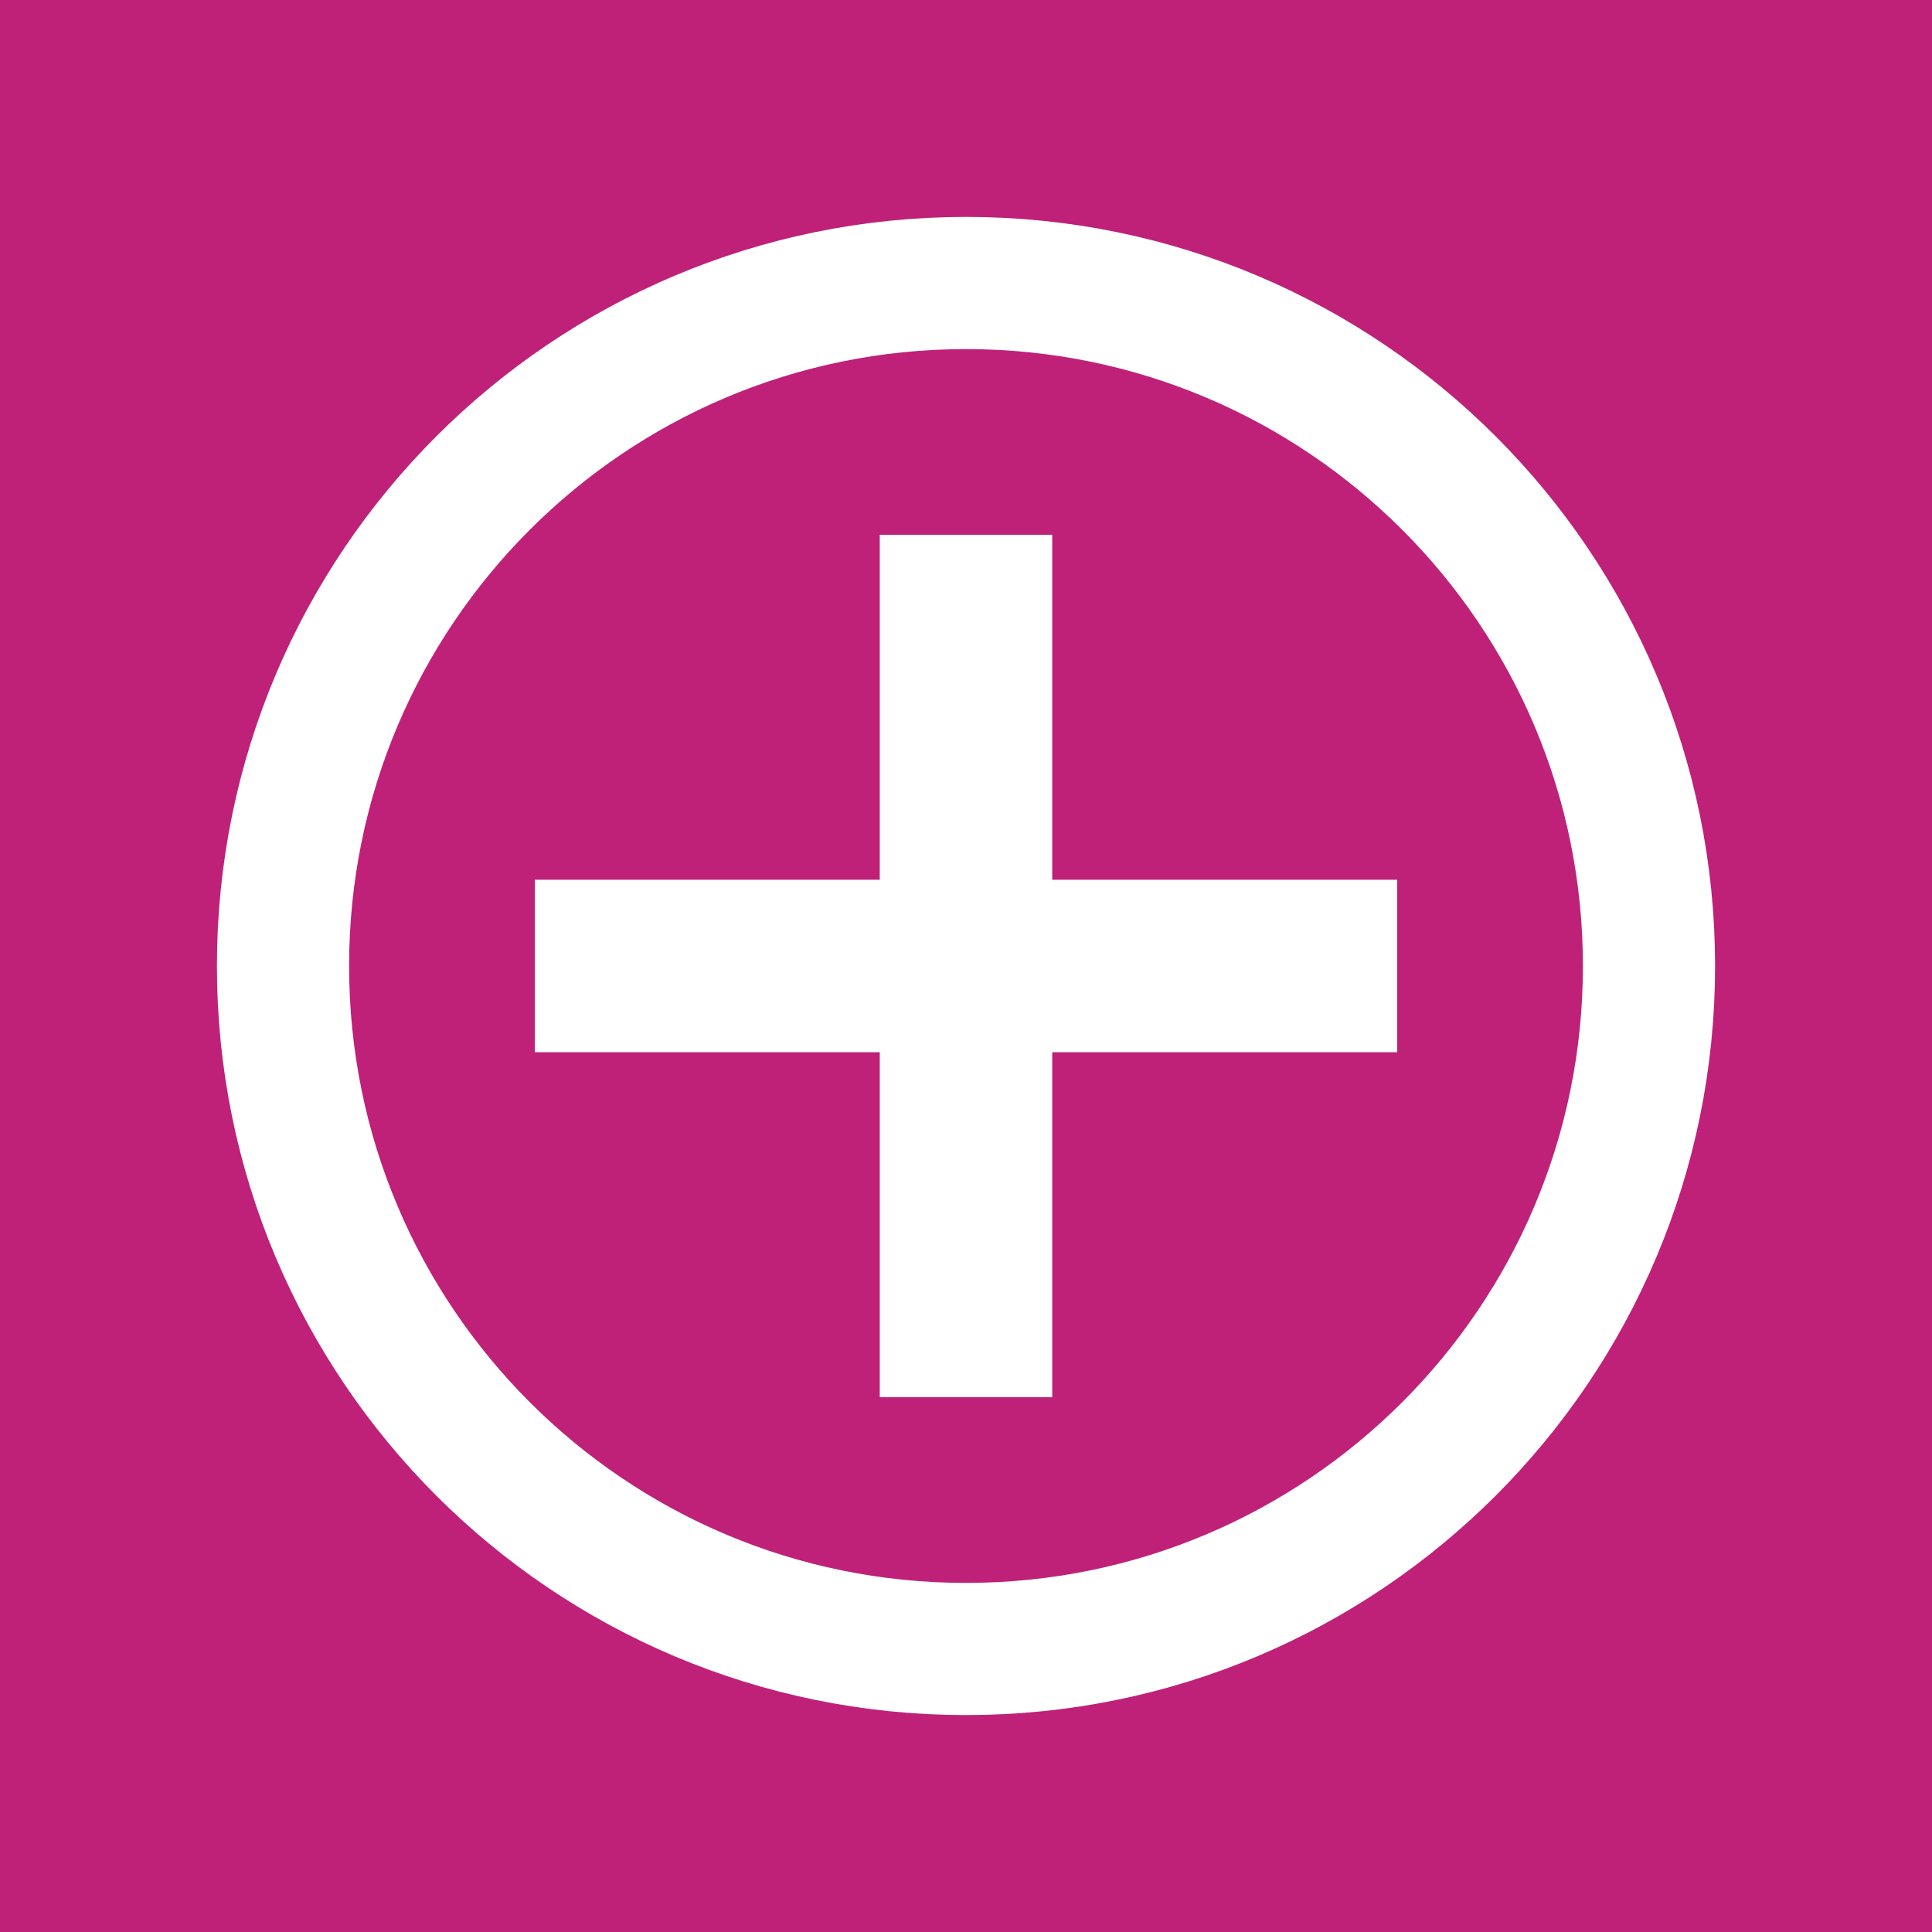
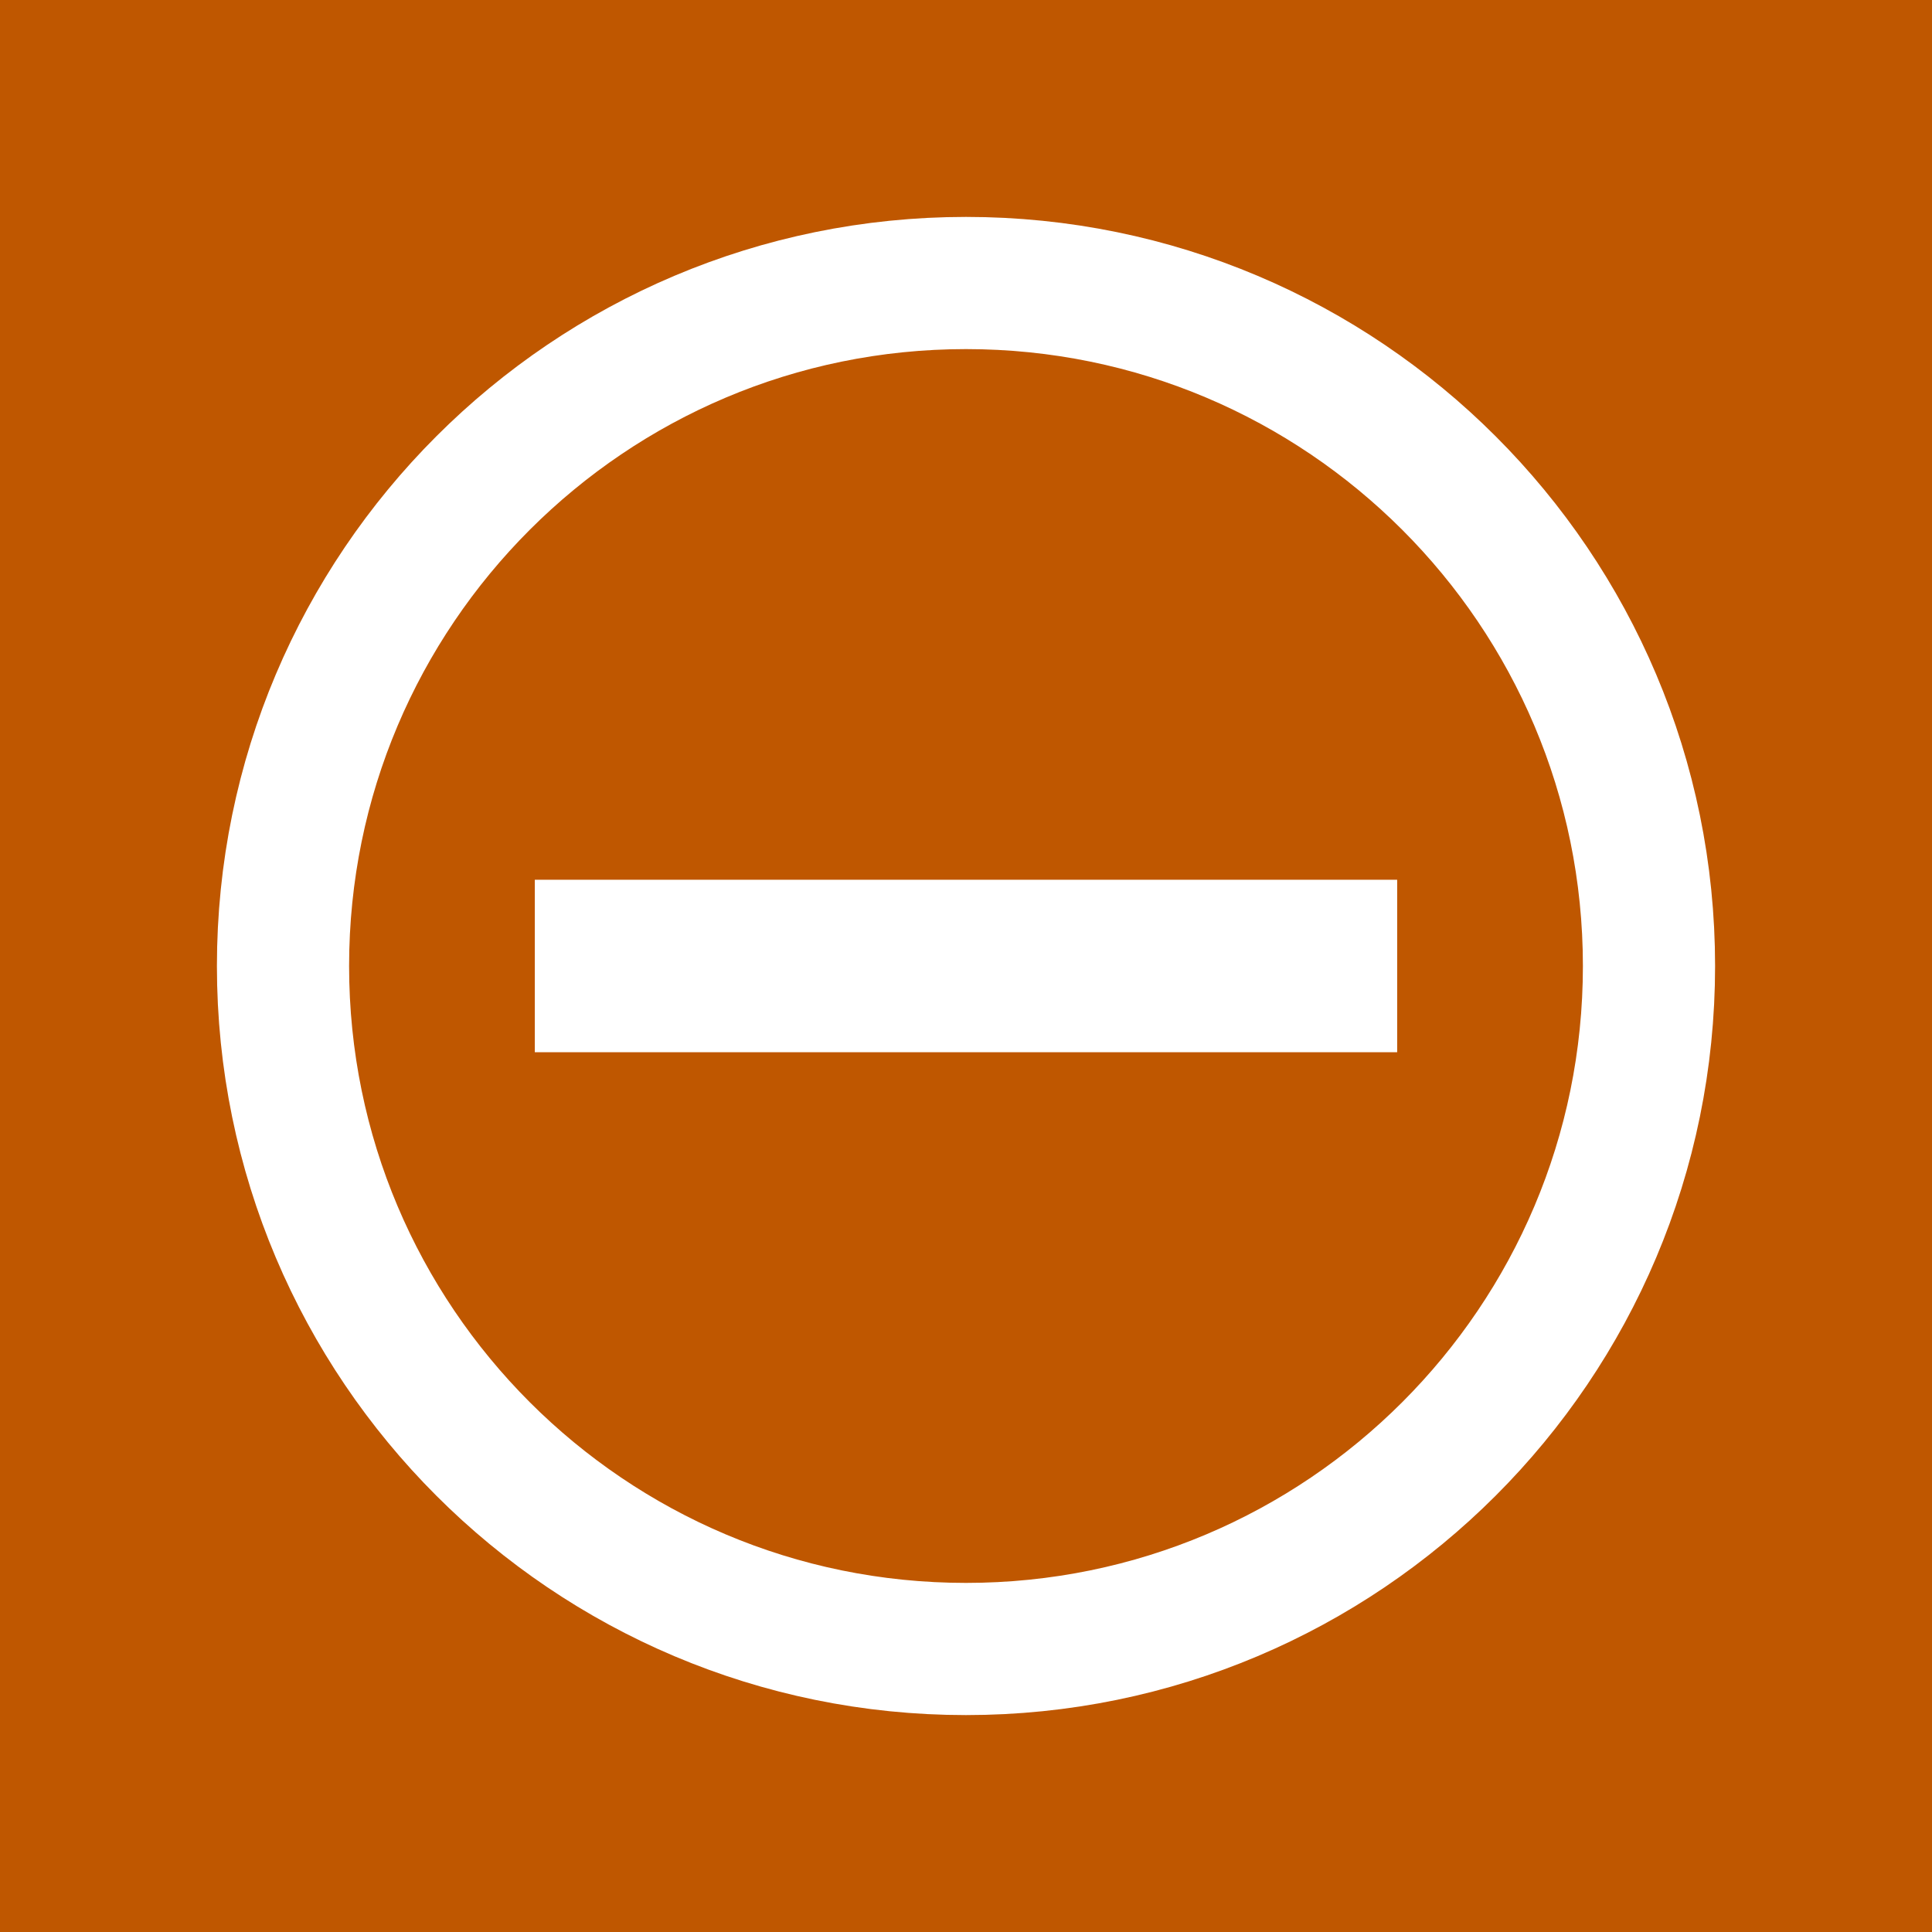
- <svg xmlns="http://www.w3.org/2000/svg" id="Development" viewBox="0 0 1024 1024">
+ <svg xmlns="http://www.w3.org/2000/svg" id="Production" viewBox="0 0 1024 1024">
  <defs>
    <style>
      .cls-1 {
+         fill: #bf5700;
+       }
+ 
+       .cls-1, .cls-2 {
+         stroke-width: 0px;
+       }
+ 
+       .cls-3 {
        fill: none;
        stroke: #fff;
        stroke-width: 70.06px;
      }

      .cls-2 {
-         fill: #bf2178;
-       }
- 
-       .cls-2, .cls-3 {
-         stroke-width: 0px;
-       }
- 
-       .cls-3 {
        fill: #fff;
      }
    </style>
  </defs>
-   <rect class="cls-2" x="0" width="1024" height="1024" />
+   <rect class="cls-1" width="1024" height="1024" />
  <g>
-     <circle class="cls-1" cx="512" cy="512" r="362" />
-     <rect class="cls-3" x="466.29" y="283.46" width="91.41" height="457.07" />
-     <rect class="cls-3" x="283.46" y="466.29" width="457.07" height="91.41" />
+     <circle class="cls-3" cx="512" cy="512" r="362" />
+     <rect class="cls-2" x="283.46" y="466.29" width="457.07" height="91.41" />
  </g>
</svg>
